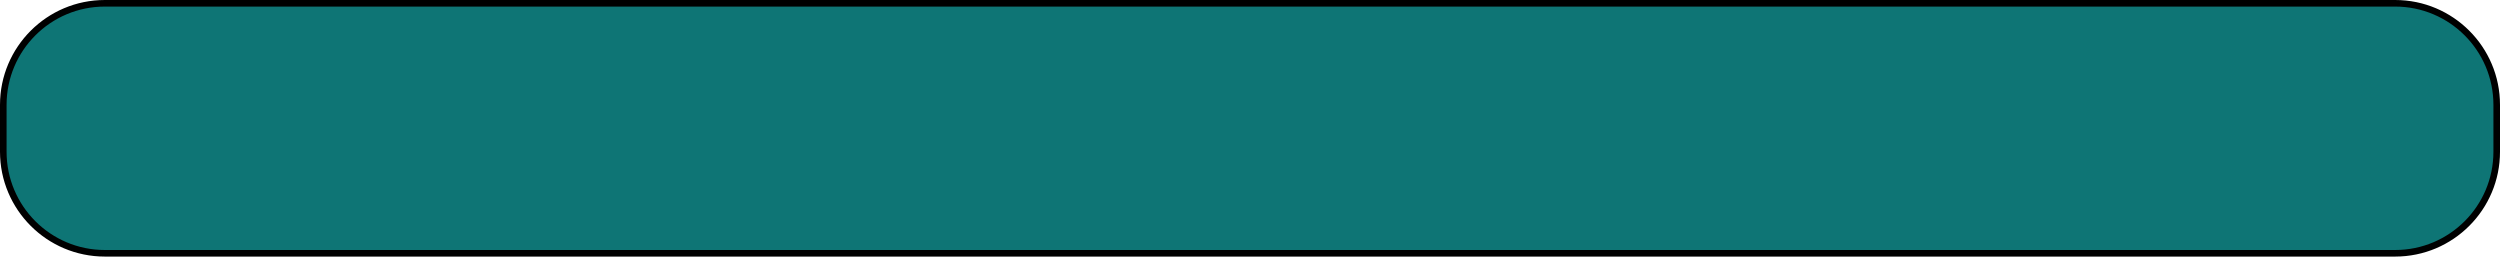
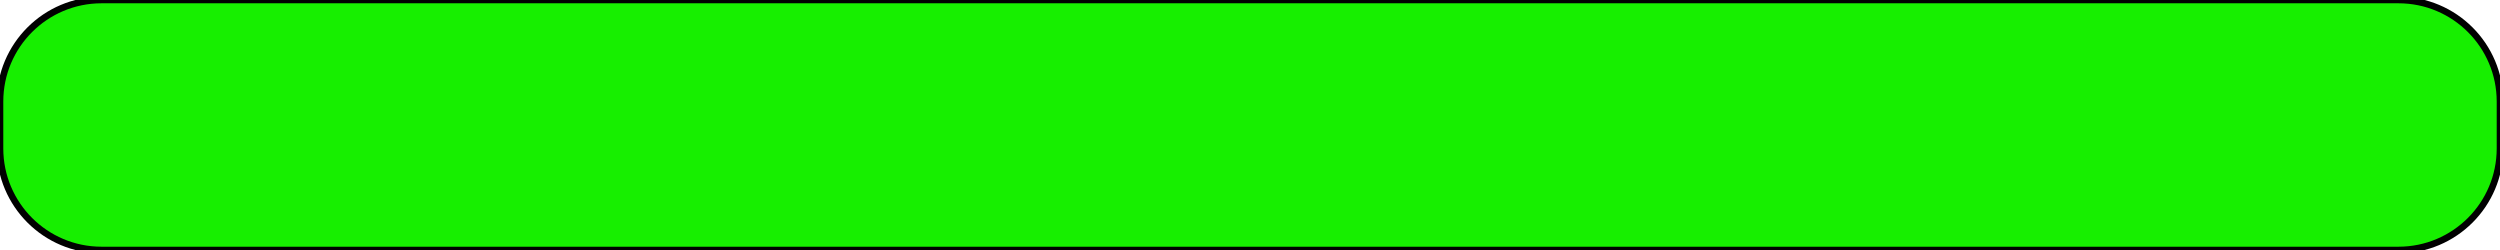
- <svg xmlns="http://www.w3.org/2000/svg" viewBox="0 0 380 39">
+ <svg xmlns="http://www.w3.org/2000/svg" viewBox="0.5 0.5 380 38">
  <defs>
-     <style>.cls-1{fill:#0e7575;stroke:#000;stroke-miterlimit:10;}</style>
+     <style>.cls-1{fill:#17ef00;stroke:#000;stroke-miterlimit:10;}</style>
  </defs>
  <g id="Layer_2" data-name="Layer 2">
    <g id="terminal">
-       <rect class="cls-1" x="0.5" y="0.5" width="379" height="38" rx="15.44" />
+       <rect class="cls-1" x="0.5" y="0.5" width="380" height="38" rx="15.44" />
    </g>
  </g>
</svg>
